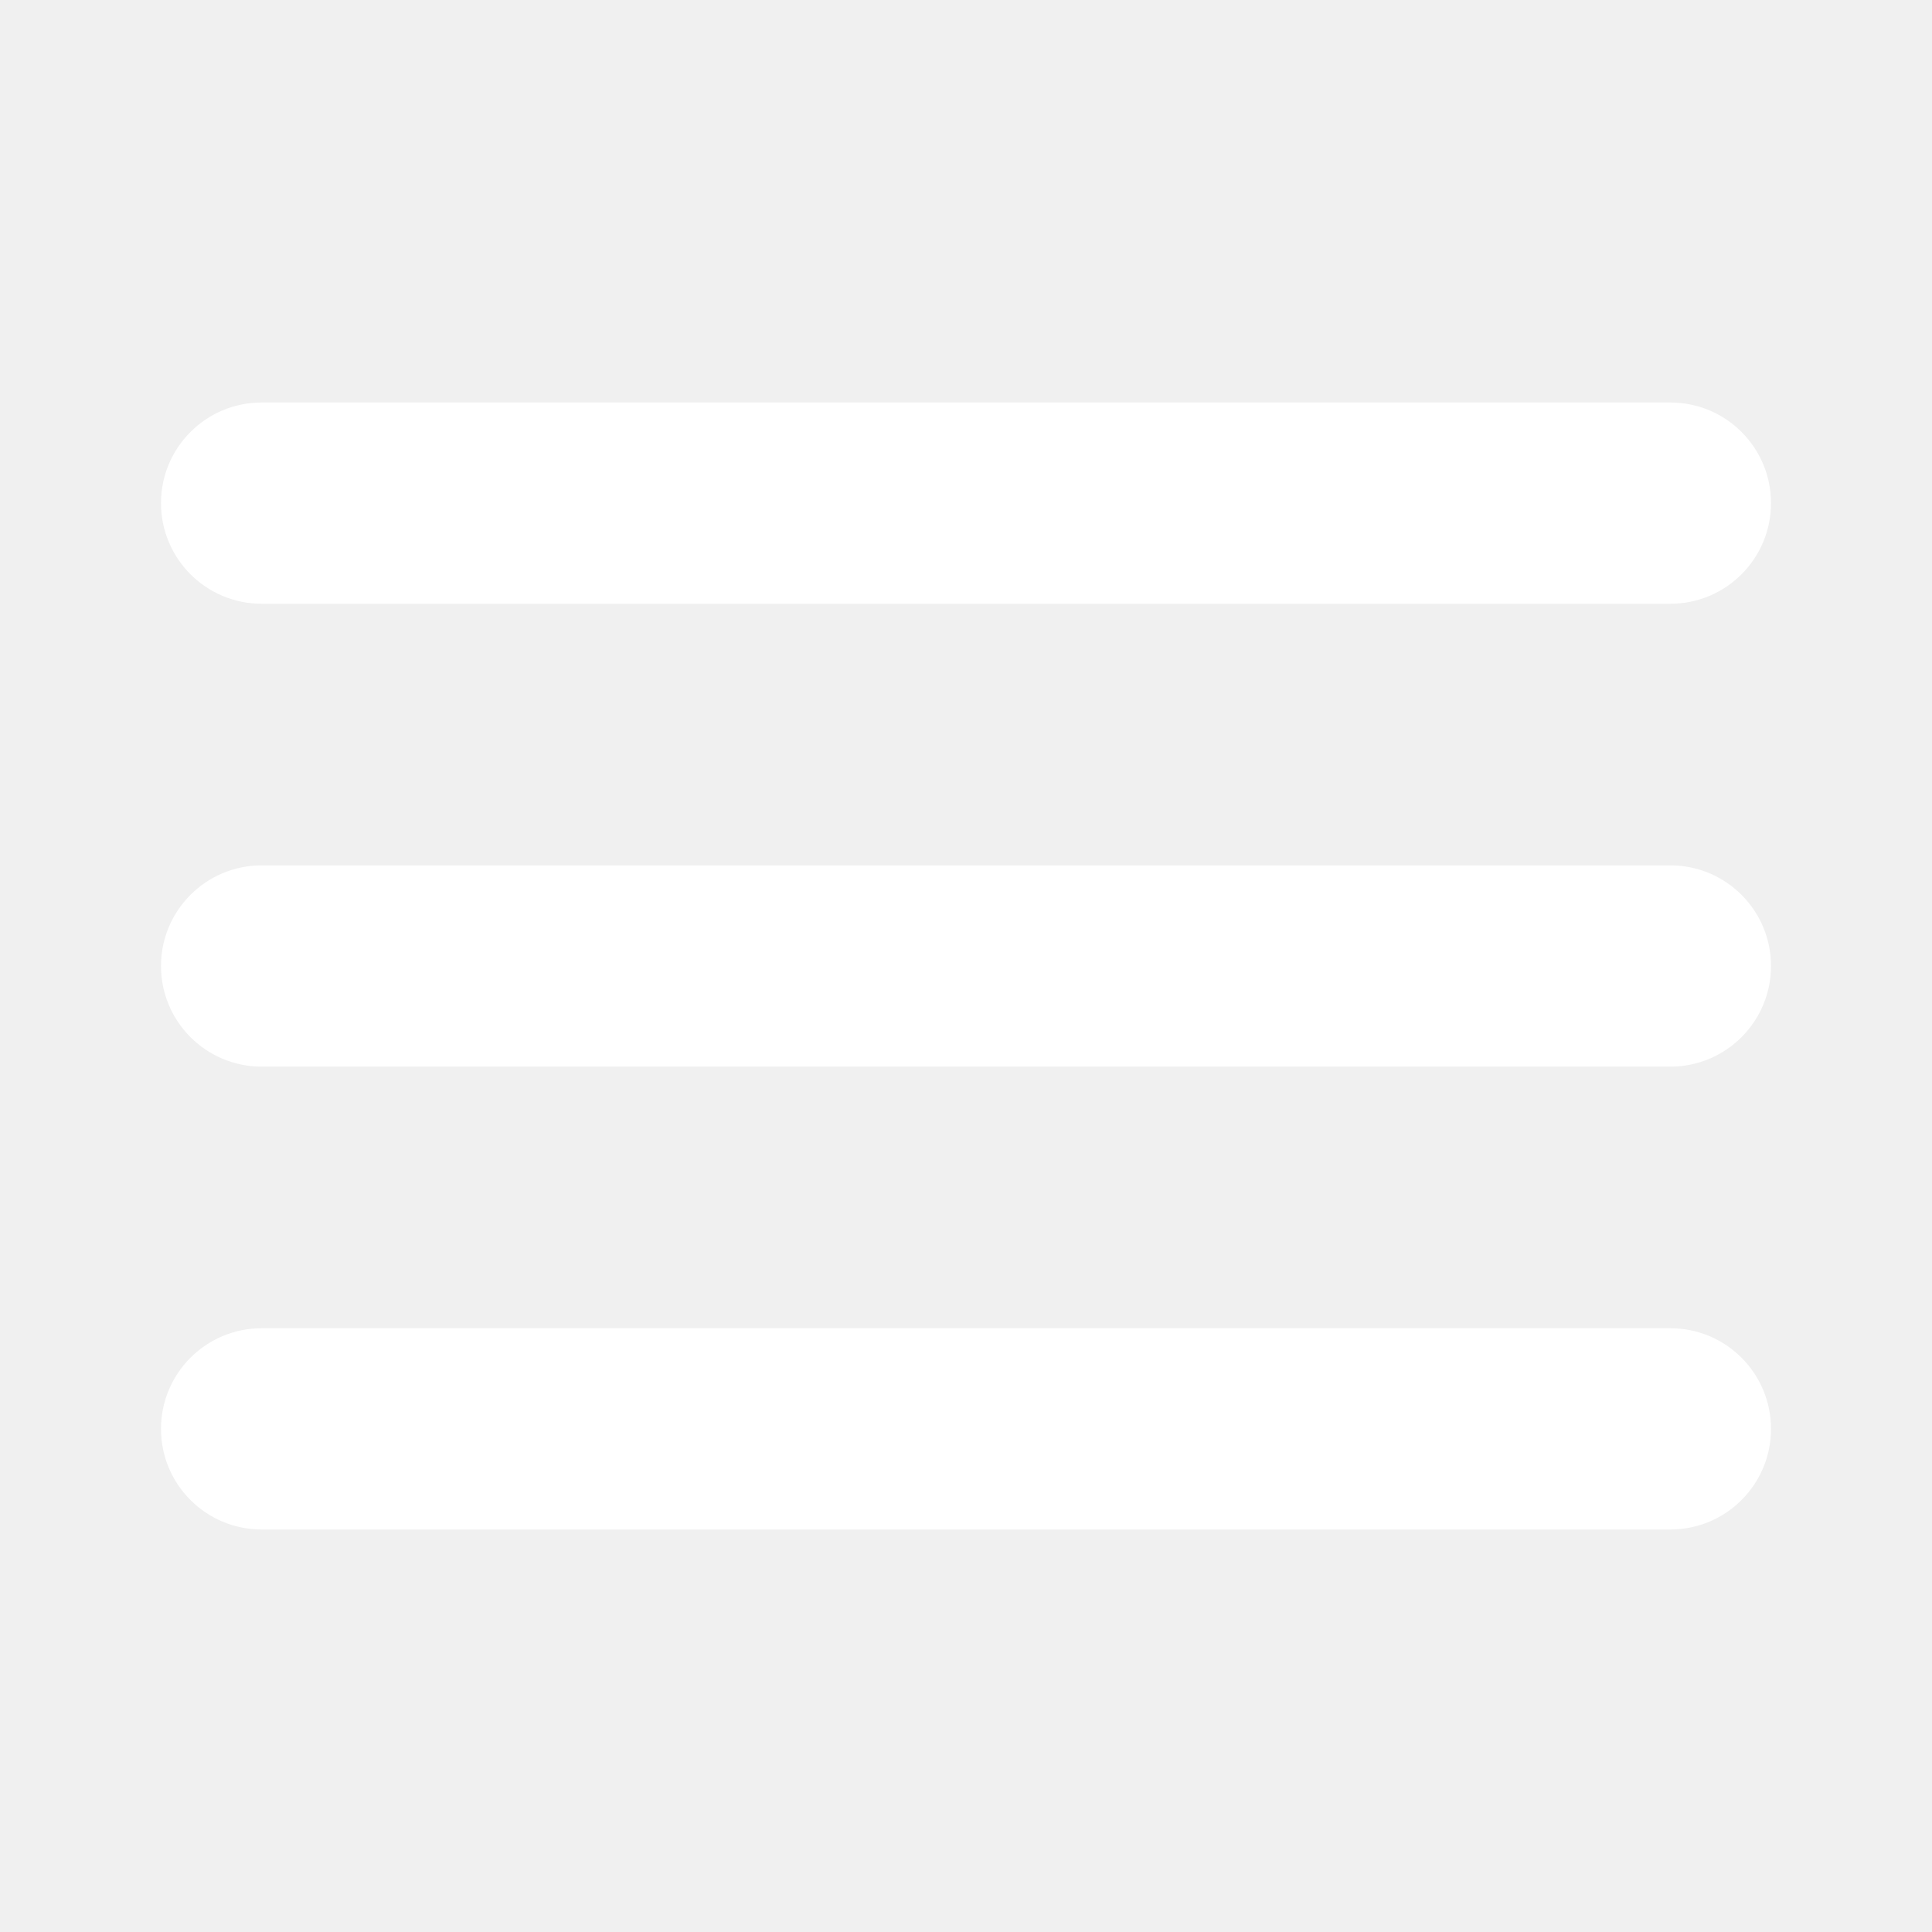
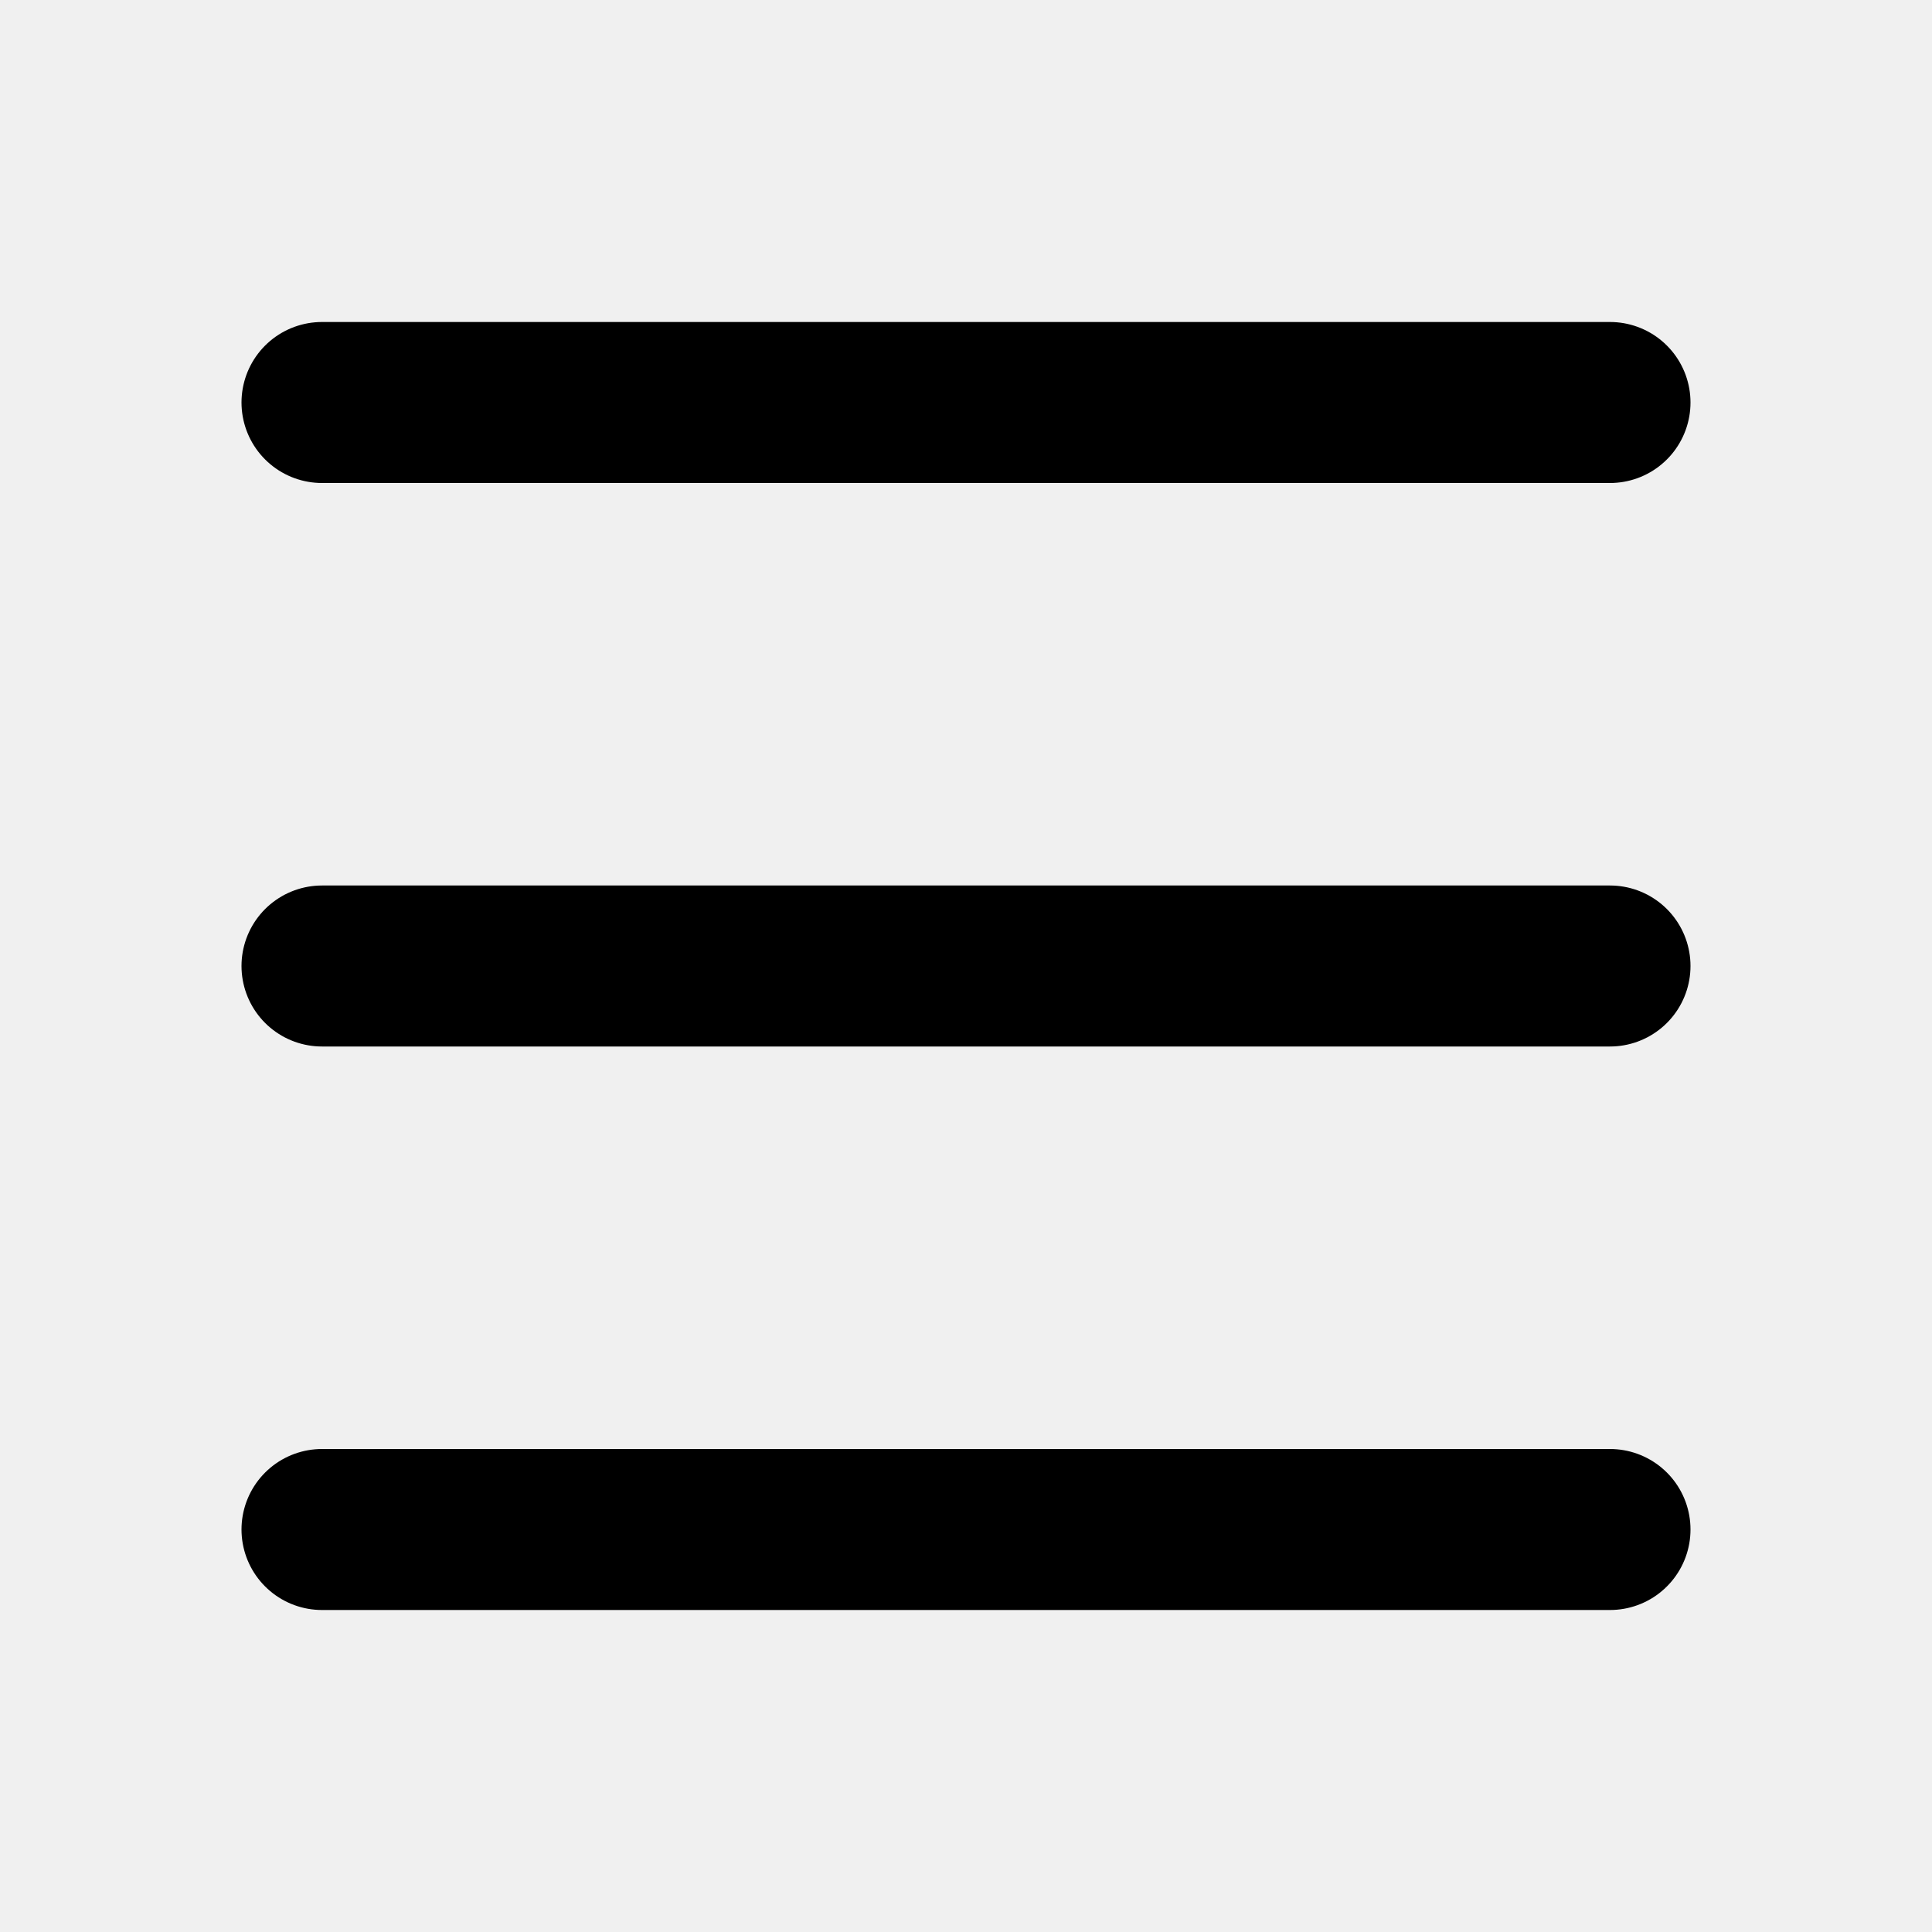
- <svg xmlns="http://www.w3.org/2000/svg" viewBox="0 0 24 24" fill="white">
-   <rect x="2" y="5" width="20" height="2.5" rx="1.25" />
-   <rect x="2" y="10.75" width="20" height="2.5" rx="1.25" />
-   <rect x="2" y="16.5" width="20" height="2.5" rx="1.25" />
+ <svg xmlns="http://www.w3.org/2000/svg" class="lucide lucide-menu" width="24" height="24" viewBox="0 0 24 24" fill="none" stroke="currentColor" stroke-width="2" stroke-linecap="round" stroke-linejoin="round">
+   <path d="M4 5h16" />
+   <path d="M4 12h16" />
+   <path d="M4 19h16" />
</svg>
